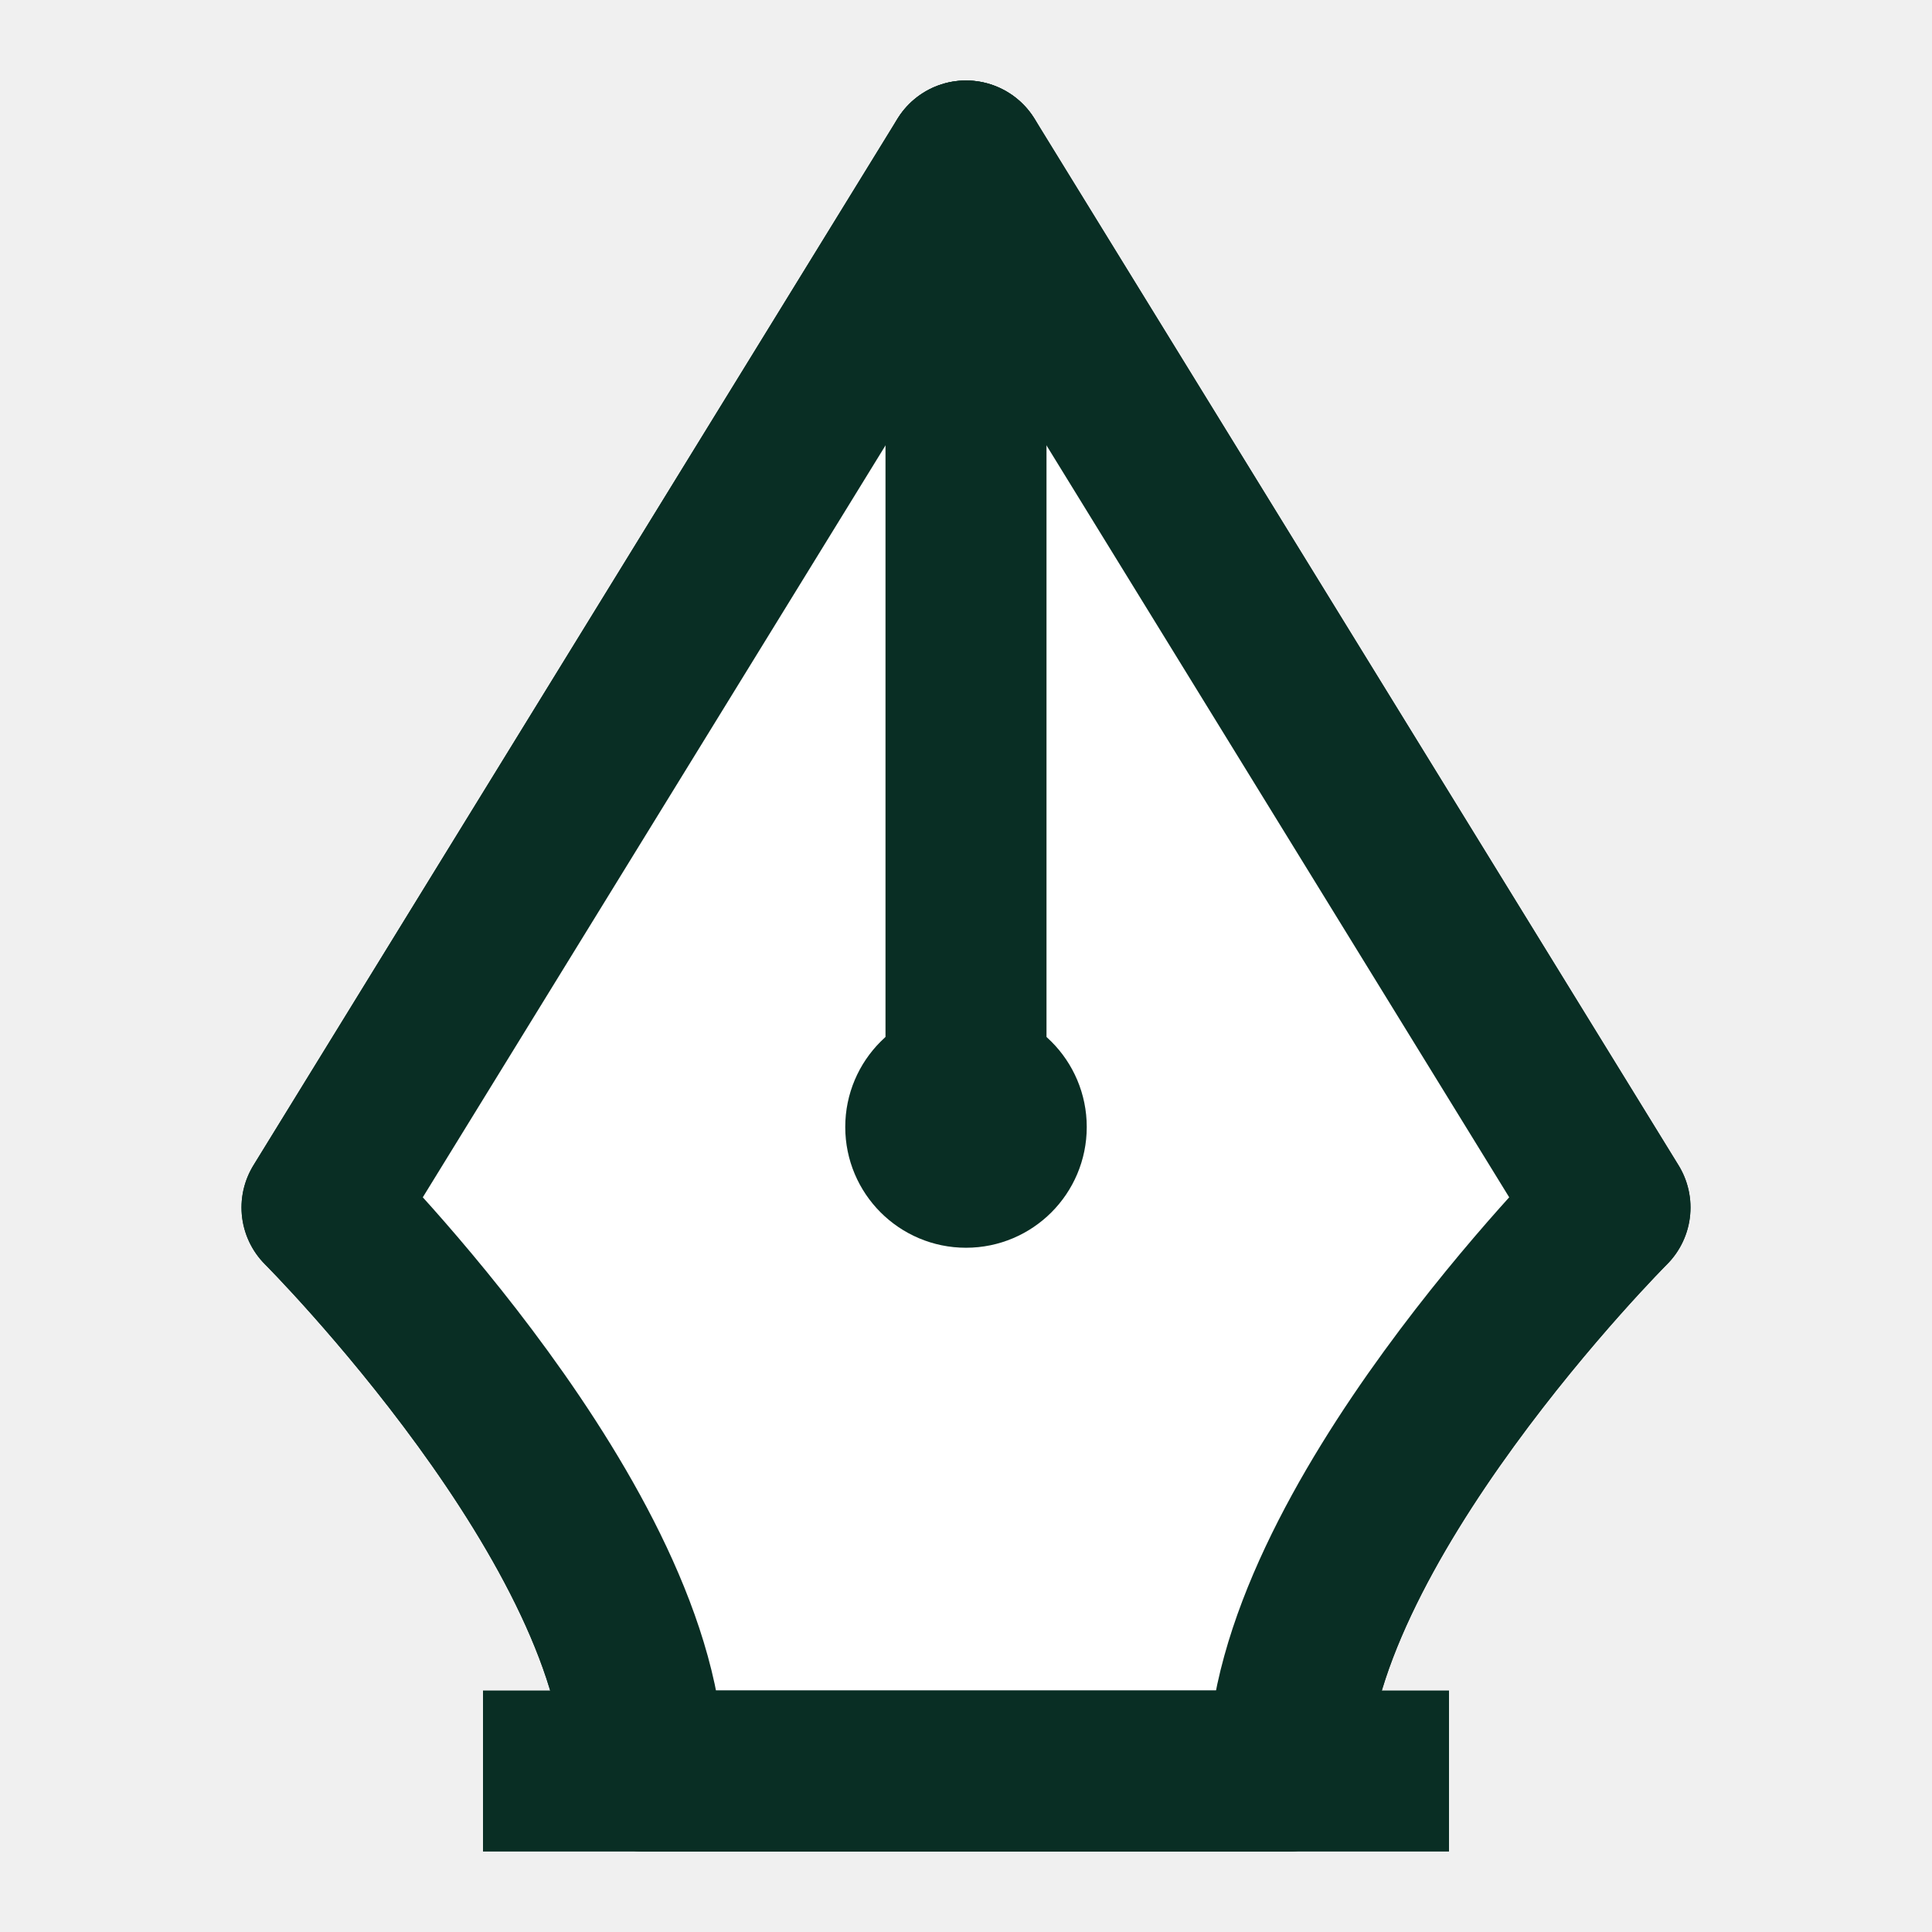
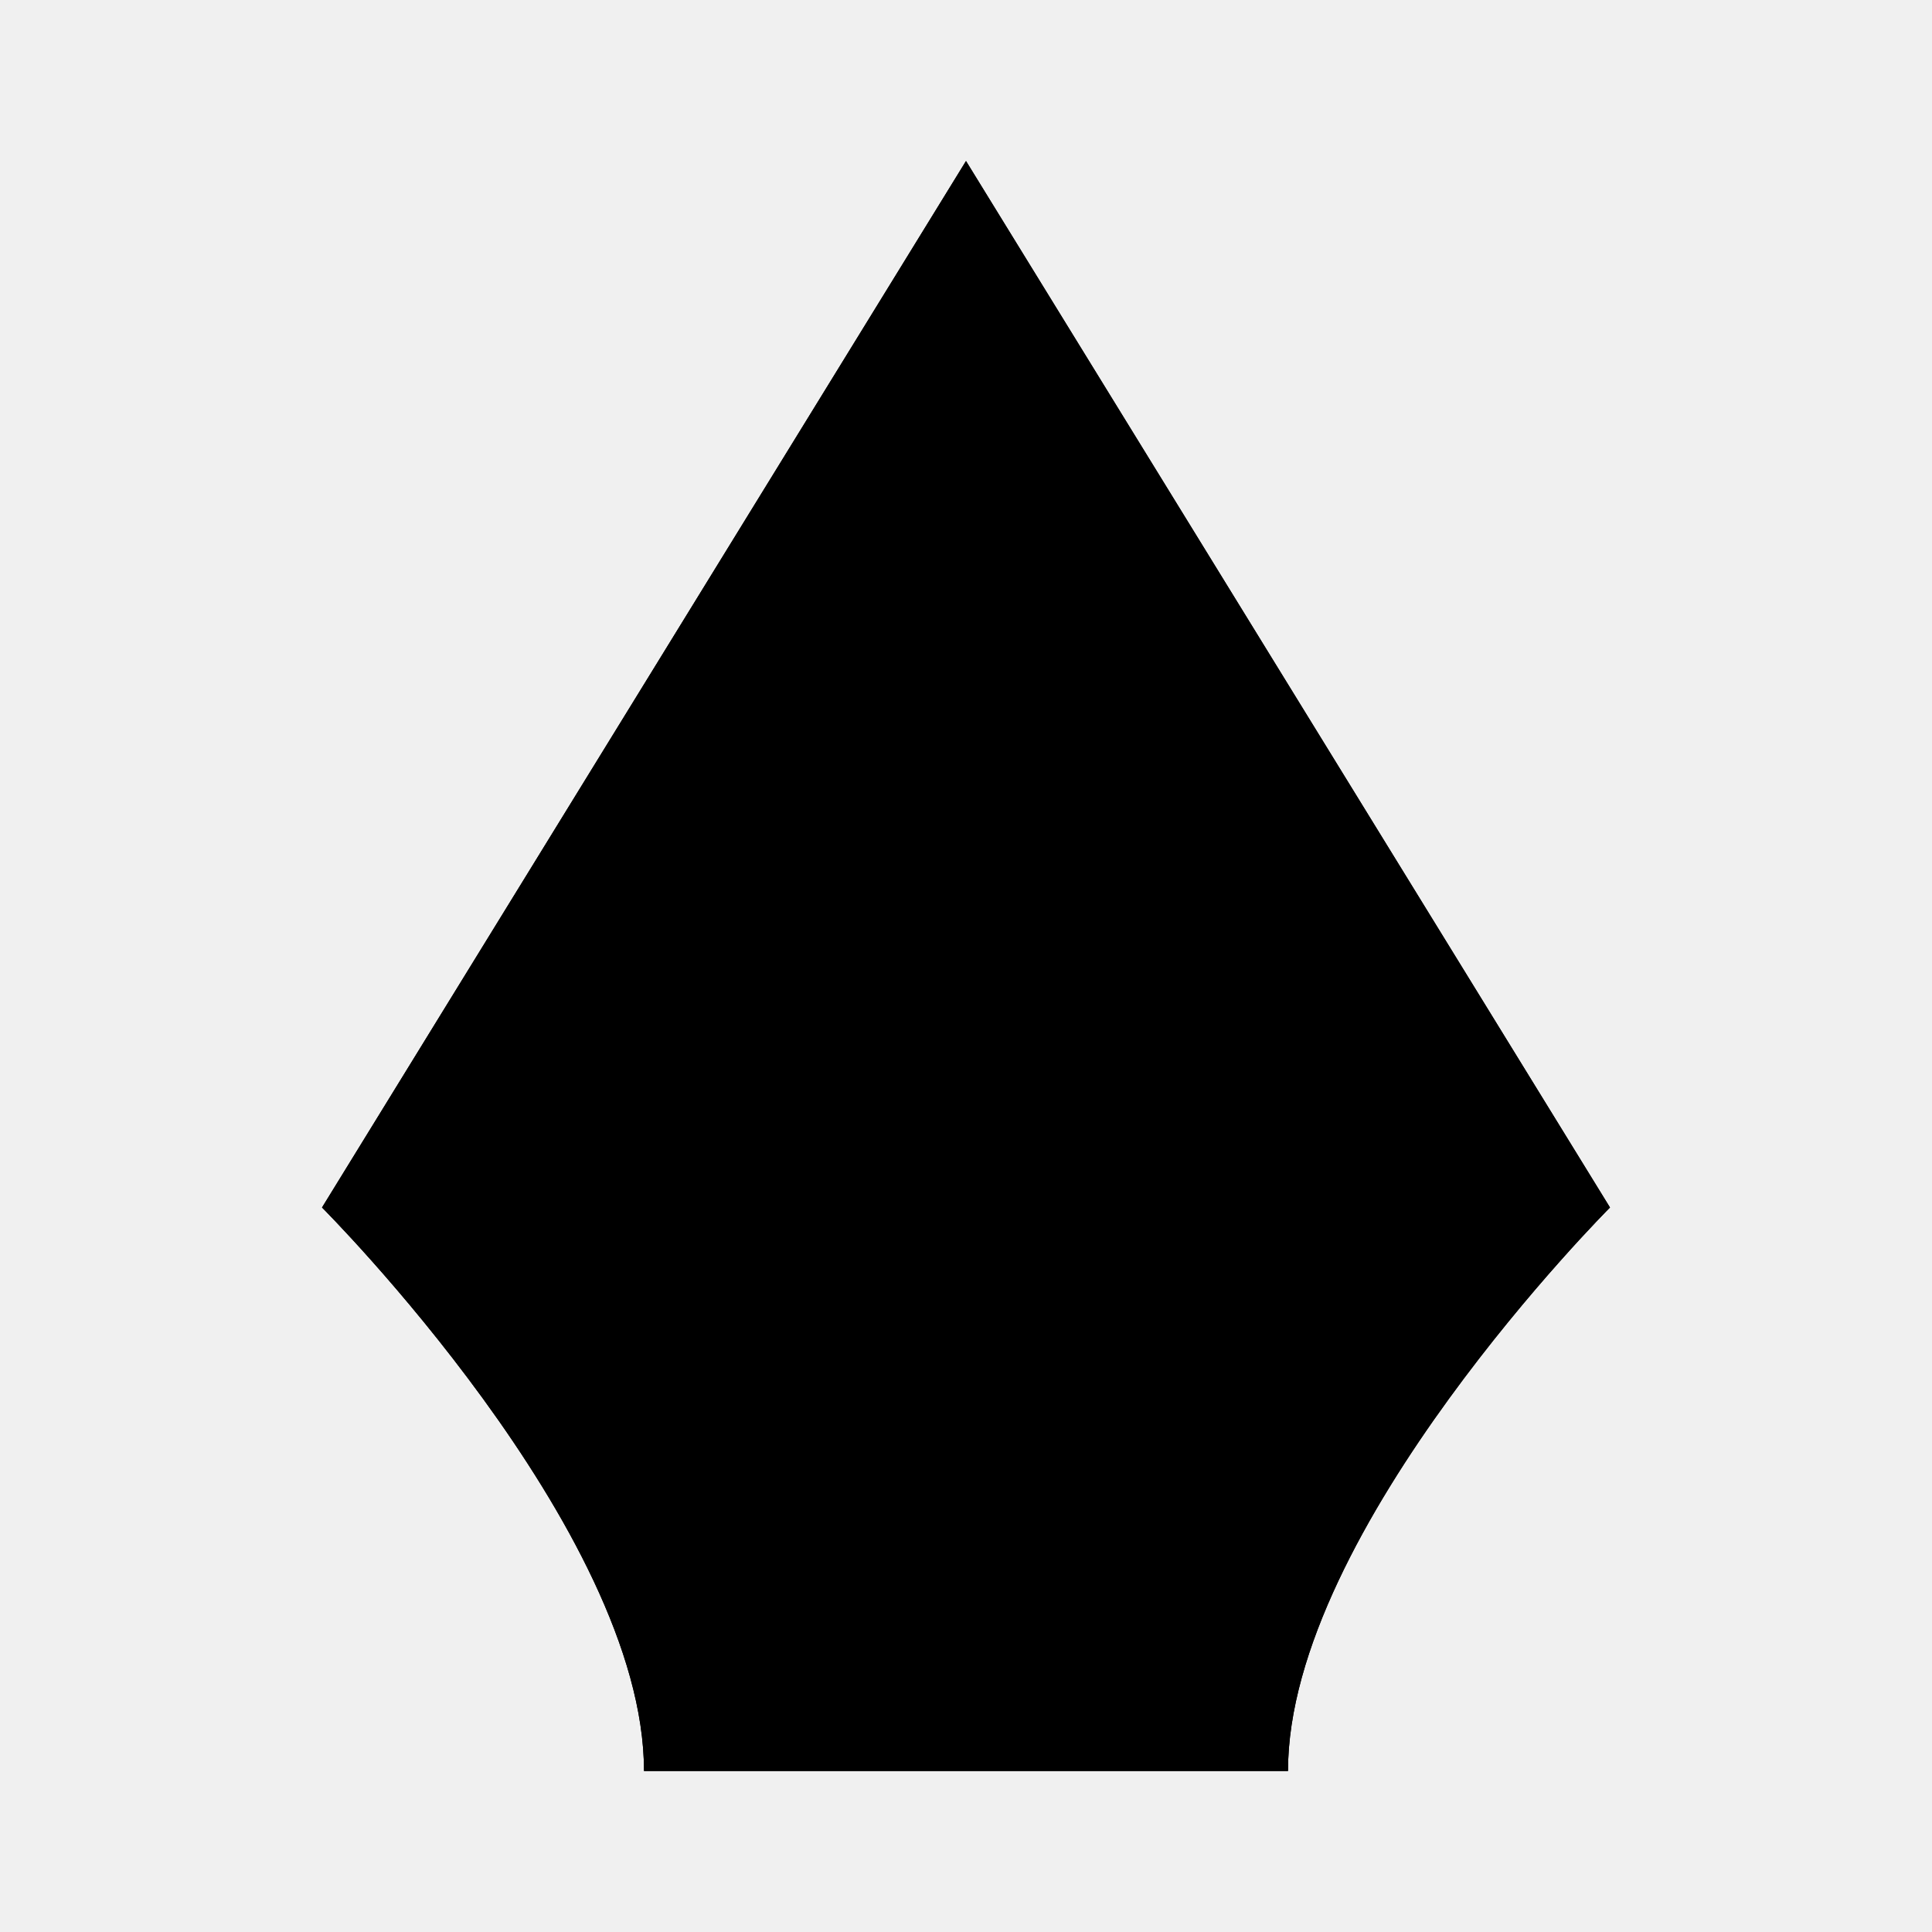
- <svg xmlns="http://www.w3.org/2000/svg" width="24" height="24" viewBox="0 0 24 24" fill="none">
-   <path d="M16 22H8C8 19 4 15 4 15L12 2L20 15C20 15 16 19 16 22Z" fill="white" stroke="#092E24" stroke-width="2" stroke-miterlimit="10" stroke-linecap="round" stroke-linejoin="round" />
-   <path d="M16 22H8C8 19 4 15 4 15L12 2L20 15C20 15 16 19 16 22Z" fill="white" stroke="#092E24" stroke-width="2" stroke-miterlimit="10" stroke-linecap="round" stroke-linejoin="round" />
-   <path d="M12 2V14" stroke="#092E24" stroke-width="2" stroke-miterlimit="10" stroke-linecap="round" stroke-linejoin="round" />
-   <circle cx="12" cy="14" r="1" fill="#092E24" stroke="#092E24" />
-   <path d="M7 22H17" stroke="#092E24" stroke-width="2" stroke-miterlimit="10" stroke-linecap="square" stroke-linejoin="round" />
+ <svg width="24" height="24" viewBox="0 0 24 24">
+   <g class="pen">
+     <path d="M16 22H8c0-3-4-7-4-7l8-13 8 13s-4 4-4 7Z" class="stroke-current stroke-2 sl-r" />
+     <path d="M16 22H8c0-3-4-7-4-7l8-13 8 13s-4 4-4 7Z" class="fill-white stroke-current stroke-2 sl-r" />
+     <path d="M12 2v12" class="stroke-current stroke-2 sl-r" />
+     <circle cx="12" cy="14" r="1" class="fill-currentcolor stroke-current stroke-2 sl-r" />
+     <path d="M7 22h10" class="stroke-current stroke-2 sl-s" />
+   </g>
</svg>
